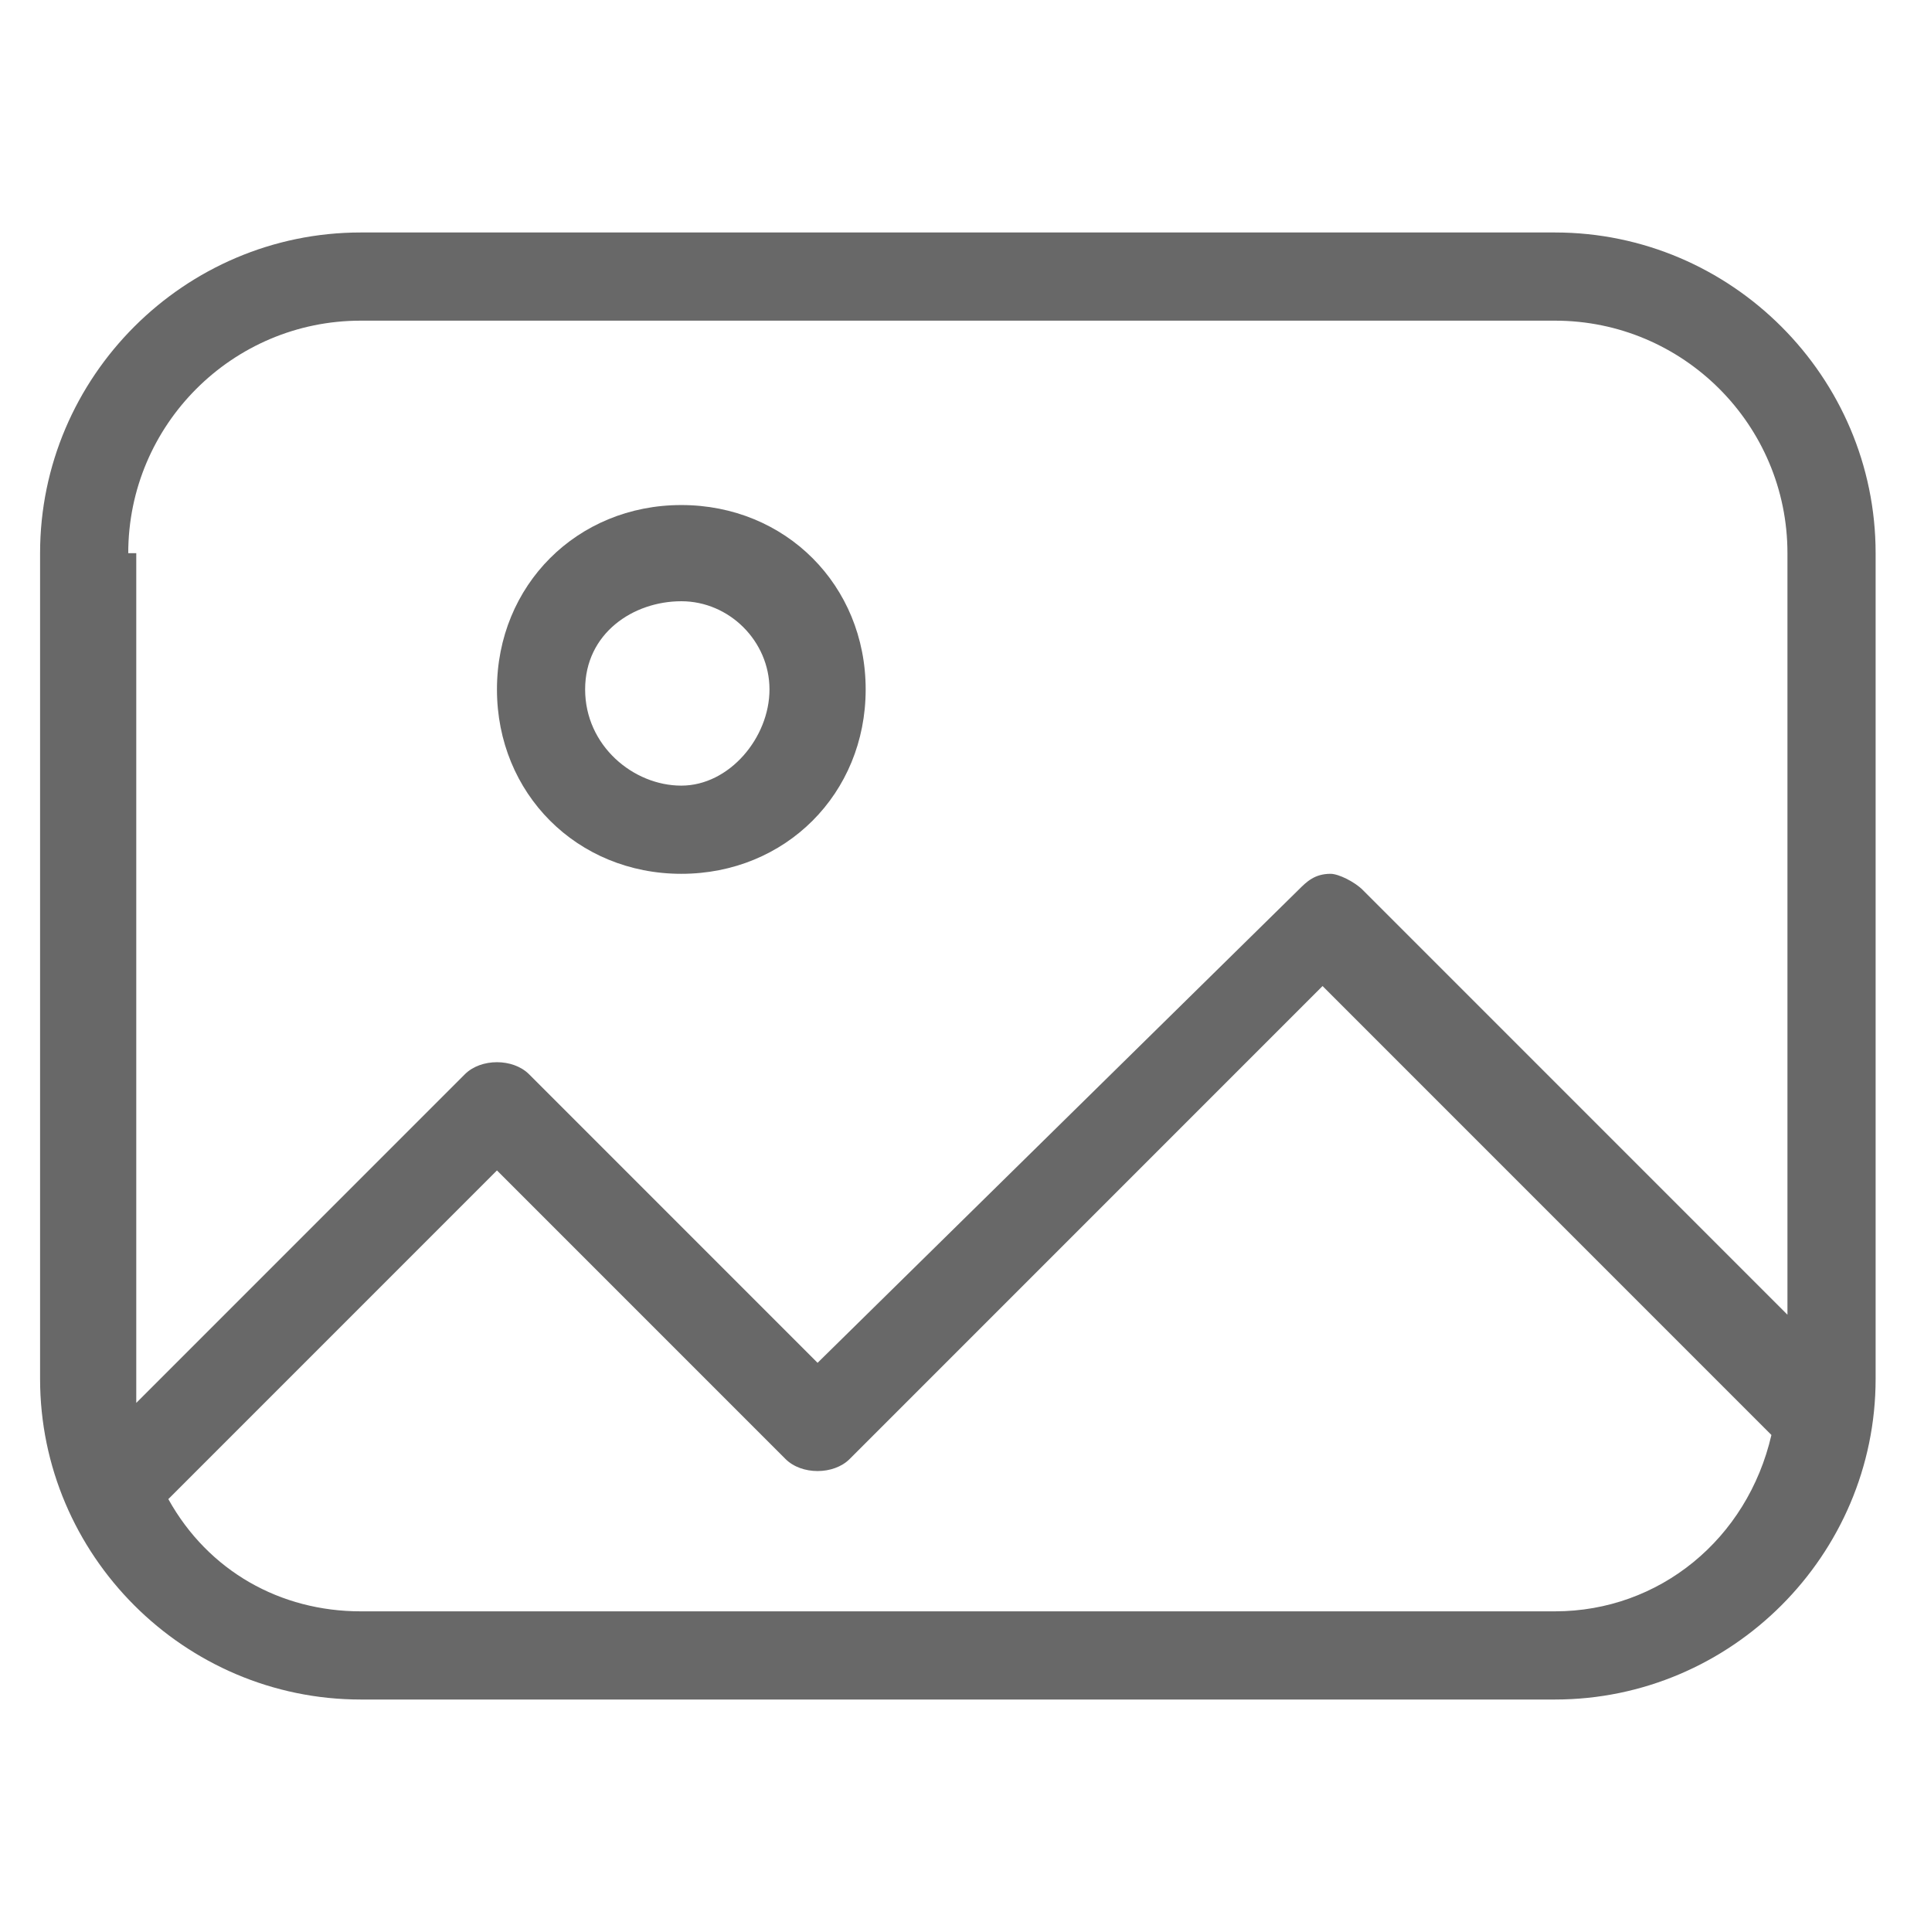
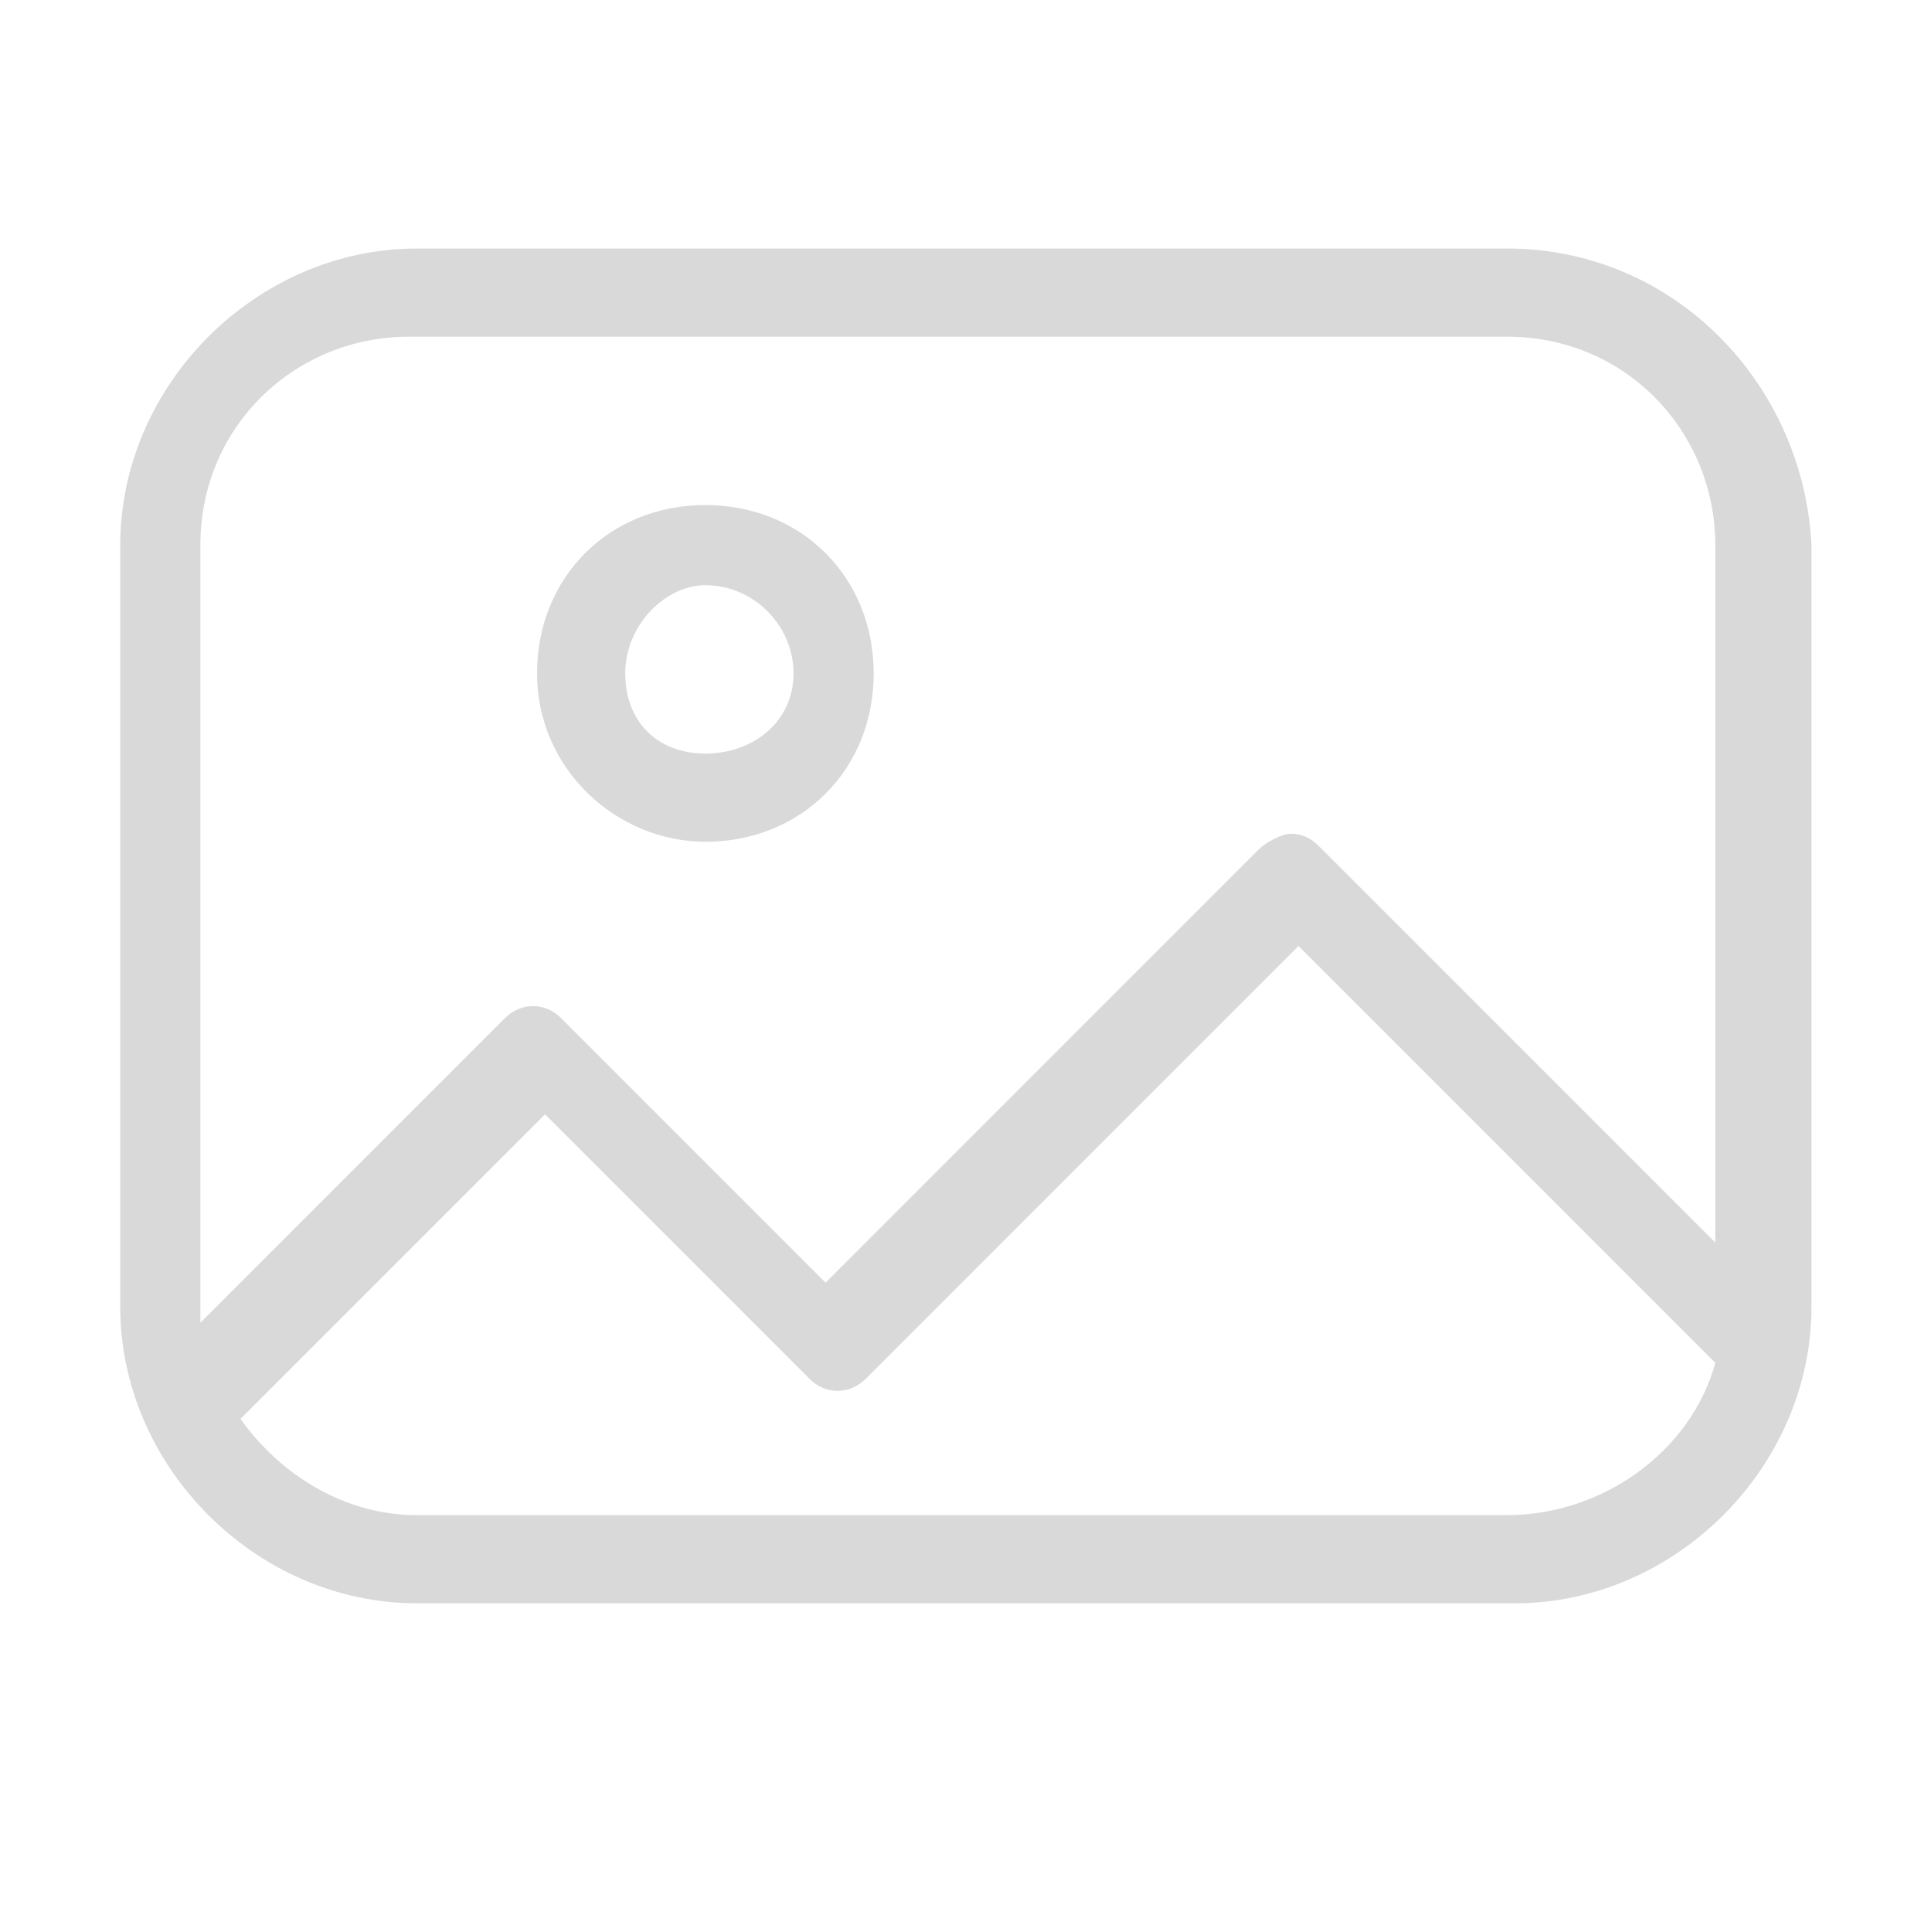
<svg xmlns="http://www.w3.org/2000/svg" version="1.1" id="Layer_1" x="0px" y="0px" viewBox="0 0 24 24.1" style="enable-background:new 0 0 24 24.1;" xml:space="preserve">
  <style type="text/css">
- 	.st0{fill:#686868;}
+ 	.st0{fill:#D9D9D9;}
</style>
  <g>
-     <path class="st0" d="M19.4,2.9H4.5c-2.2,0-4,1.8-4,4l0,0v10.3c0,2.2,1.8,4,4,4h0h14.9c2.2,0,4-1.8,4-4c0,0,0,0,0,0V6.9   C23.4,4.7,21.6,2.9,19.4,2.9L19.4,2.9 M1.6,6.9c0-1.6,1.3-2.9,2.9-2.9c0,0,0,0,0,0h14.9c1.6,0,2.9,1.3,2.9,2.9v9.5l-5.3-5.3   c-0.1-0.1-0.3-0.2-0.4-0.2c-0.2,0-0.3,0.1-0.4,0.2L10.2,17l-3.6-3.6c-0.2-0.2-0.6-0.2-0.8,0c0,0,0,0,0,0l-4.1,4.1   c0-0.1,0-0.2,0-0.3V6.9z M19.4,20.1H4.5c-1,0-1.9-0.5-2.4-1.4l4.1-4.1l3.6,3.6c0.2,0.2,0.6,0.2,0.8,0c0,0,0,0,0,0l5.9-5.9l5.6,5.6   C21.8,19.2,20.7,20.1,19.4,20.1" />
-     <path class="st0" d="M8.5,10.9c1.3,0,2.3-1,2.3-2.3s-1-2.3-2.3-2.3s-2.3,1-2.3,2.3S7.2,10.9,8.5,10.9L8.5,10.9 M8.5,7.5   c0.6,0,1.1,0.5,1.1,1.1S9.1,9.8,8.5,9.8S7.3,9.3,7.3,8.6S7.9,7.5,8.5,7.5L8.5,7.5" />
+     <path class="st0" d="M18.8,3.1H5.2c-2,0-3.7,1.7-3.7,3.7l0,0v9.5c0,2,1.7,3.7,3.7,3.7h0h13.7c2,0,3.7-1.7,3.7-3.7c0,0,0,0,0,0V6.8   C22.5,4.8,20.9,3.1,18.8,3.1L18.8,3.1 M2.5,6.8c0-1.5,1.2-2.6,2.6-2.6c0,0,0,0,0,0h13.7c1.5,0,2.6,1.2,2.6,2.6v8.7l-4.9-4.9   c-0.1-0.1-0.2-0.2-0.4-0.2c-0.1,0-0.3,0.1-0.4,0.2l-5.4,5.4l-3.3-3.3c-0.2-0.2-0.5-0.2-0.7,0c0,0,0,0,0,0l-3.8,3.8   c0-0.1,0-0.2,0-0.3V6.8z M18.8,18.9H5.2c-0.9,0-1.7-0.5-2.2-1.2l3.8-3.8l3.3,3.3c0.2,0.2,0.5,0.2,0.7,0c0,0,0,0,0,0l5.4-5.4   l5.2,5.2C21.1,18.1,20,18.9,18.8,18.9" />
+     <path class="st0" d="M8.8,10.5c1.2,0,2.1-0.9,2.1-2.1S10,6.3,8.8,6.3S6.7,7.2,6.7,8.4S7.7,10.5,8.8,10.5L8.8,10.5 M8.8,7.3   c0.6,0,1.1,0.5,1.1,1.1S9.4,9.4,8.8,9.4S7.8,9,7.8,8.4S8.3,7.3,8.8,7.3L8.8,7.3" />
  </g>
</svg>
